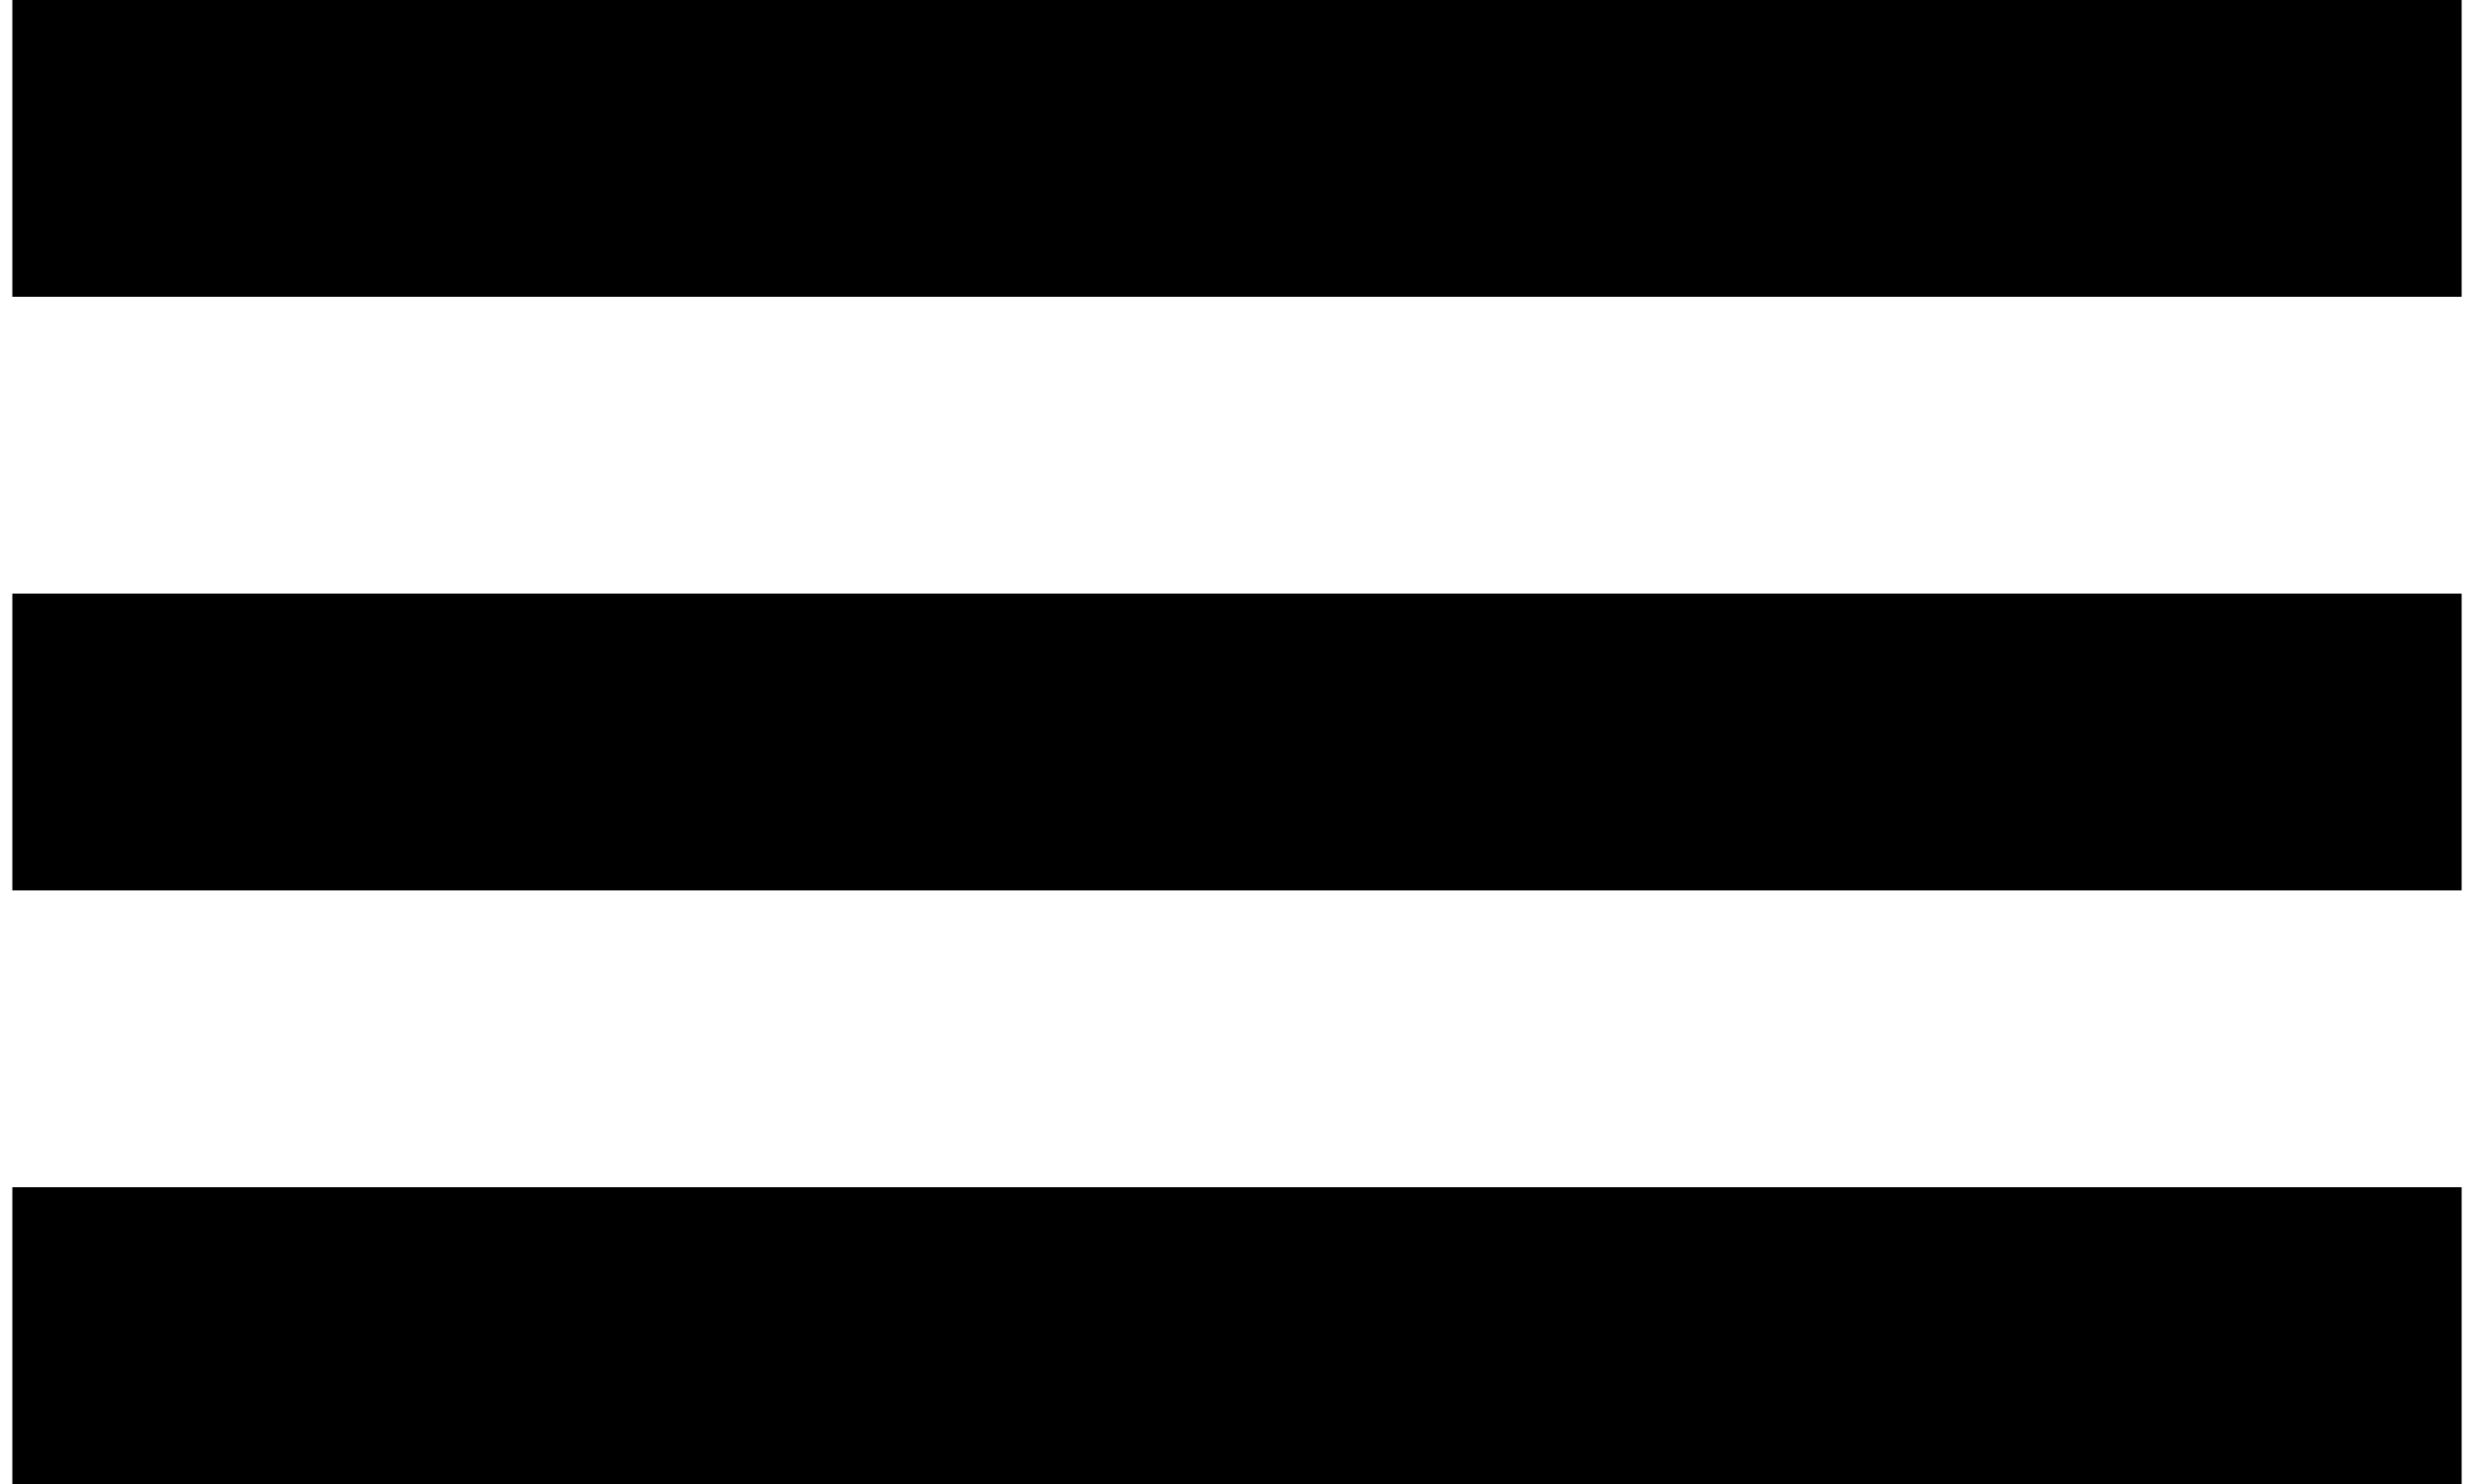
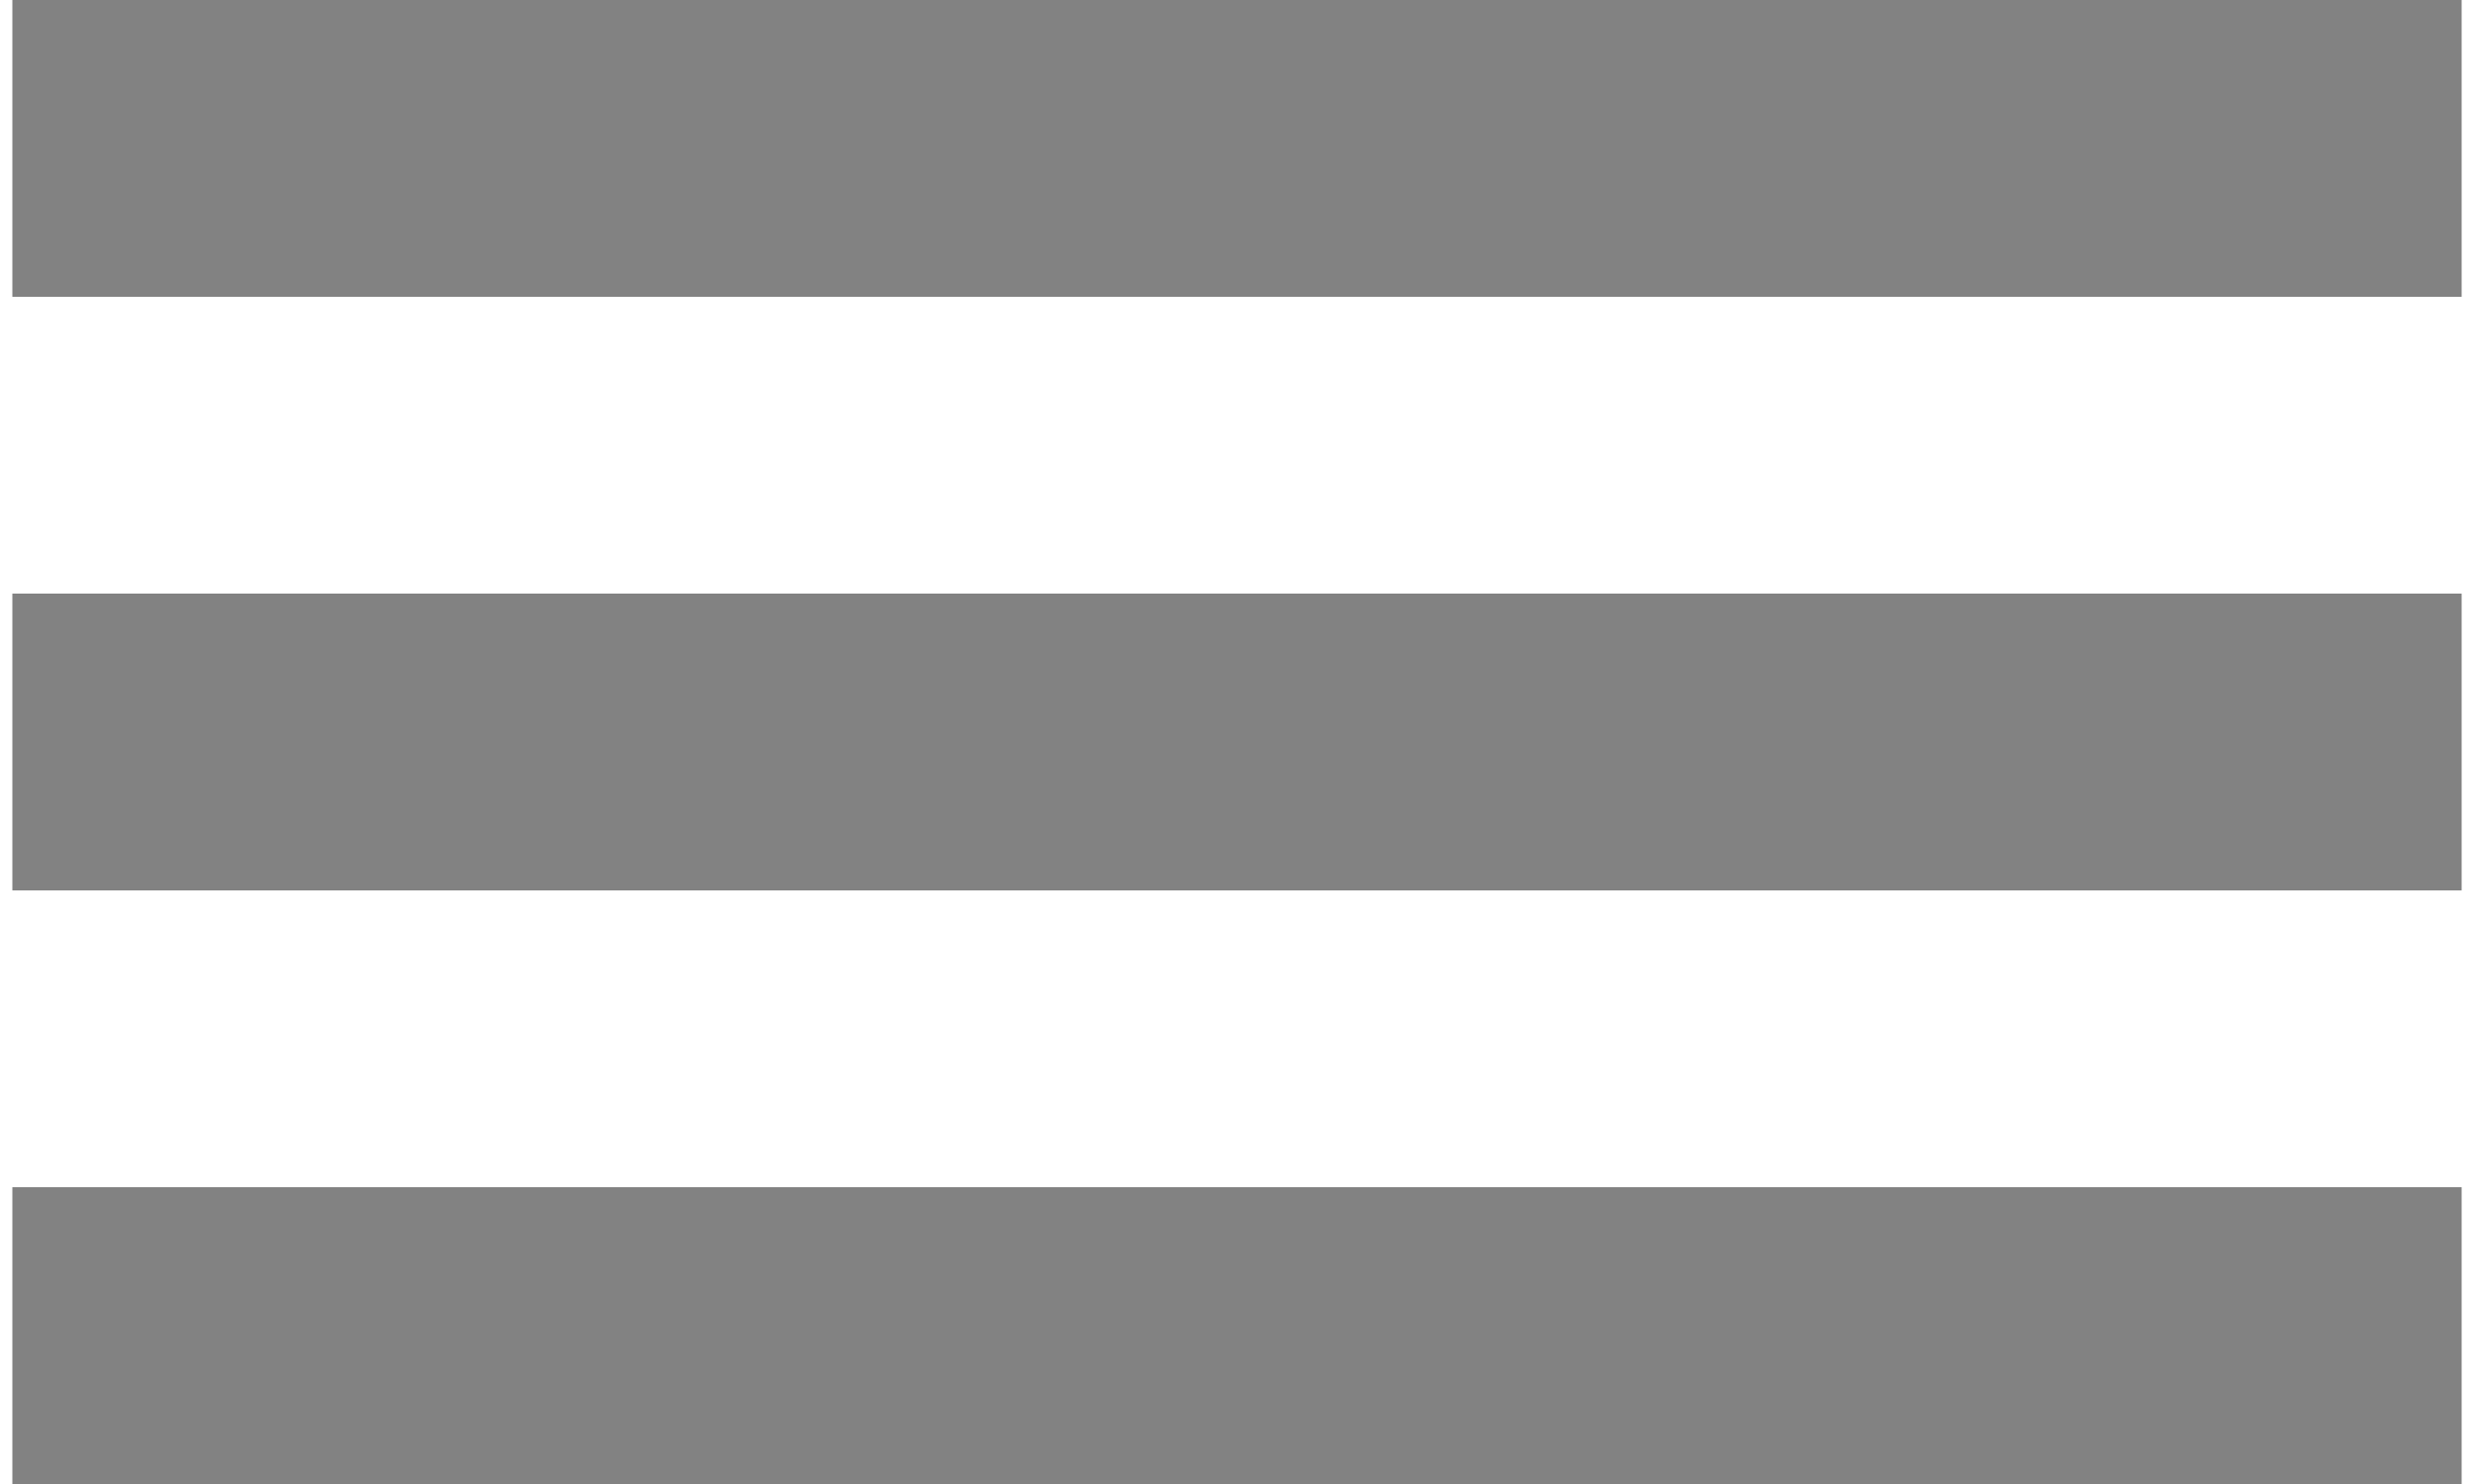
<svg xmlns="http://www.w3.org/2000/svg" width="25" height="15" viewBox="0 0 33 20" fill="none">
-   <rect width="33" height="4" fill="black" />
-   <rect y="8" width="33" height="4" fill="black" />
-   <rect y="16" width="33" height="4" fill="black" />
+   <rect width="33" height="4" fill="#828282" />
+   <rect y="8" width="33" height="4" fill="#828282" />
+   <rect y="16" width="33" height="4" fill="#828282" />
</svg>
